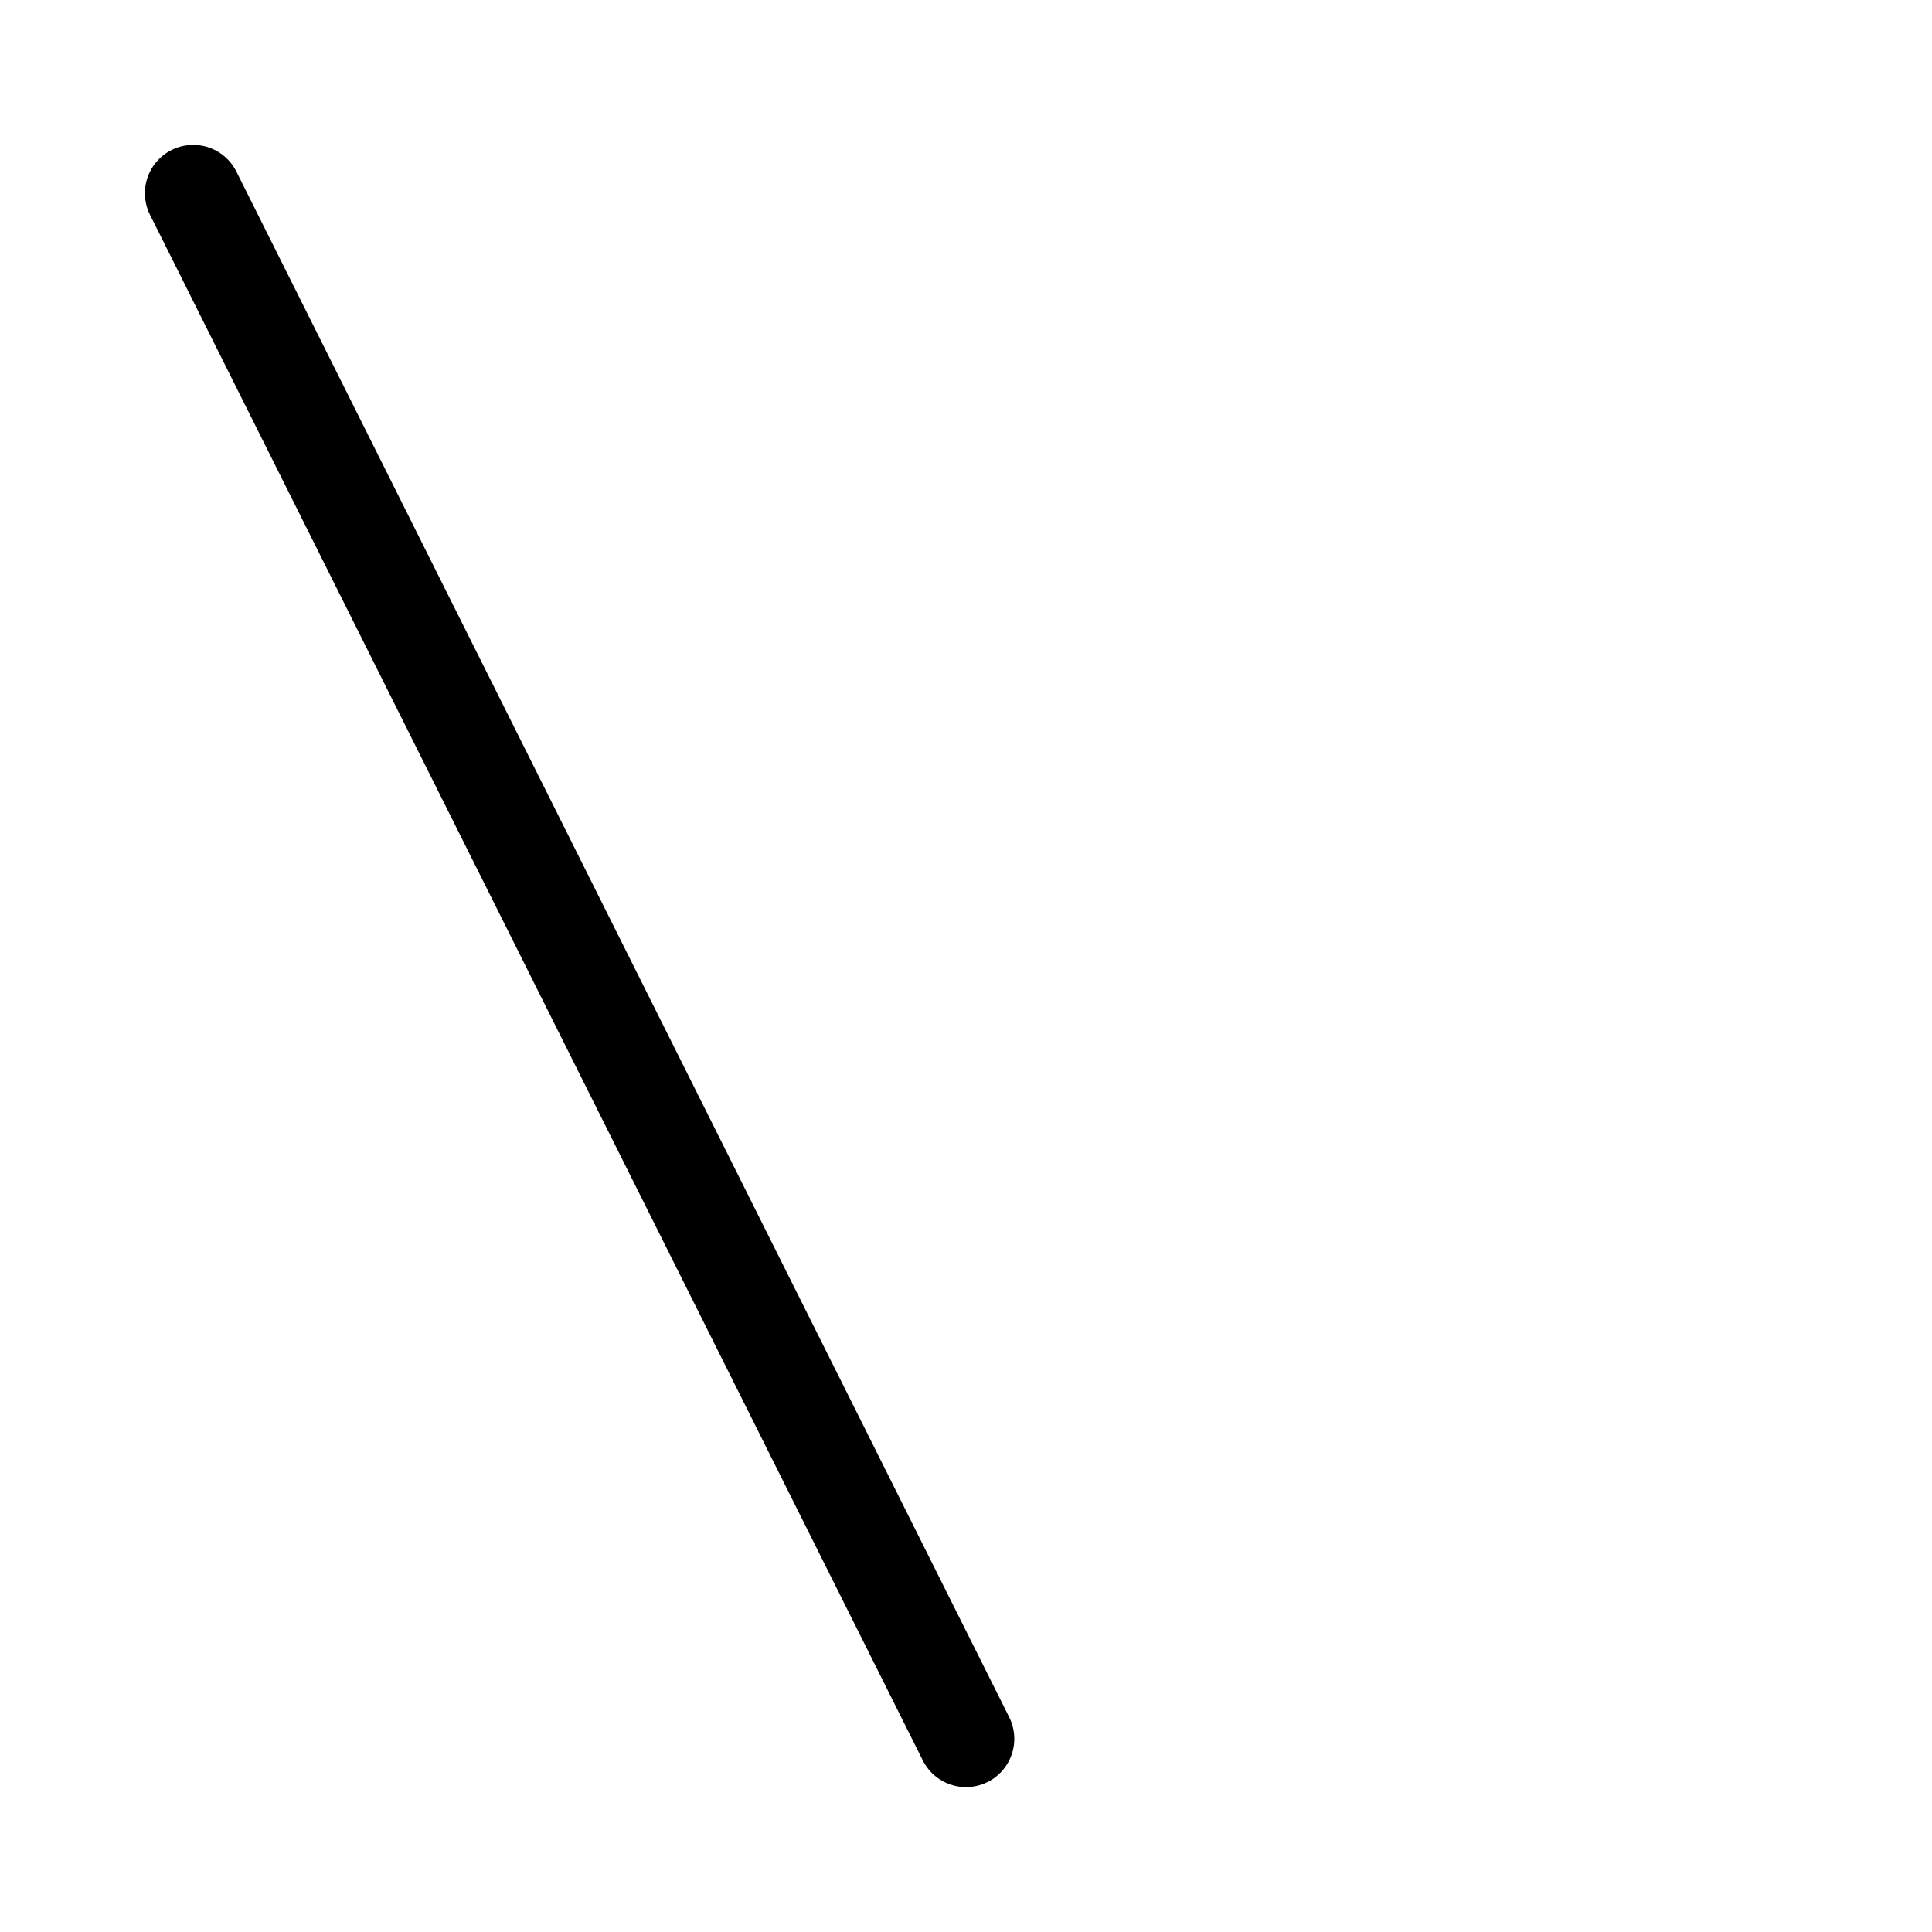
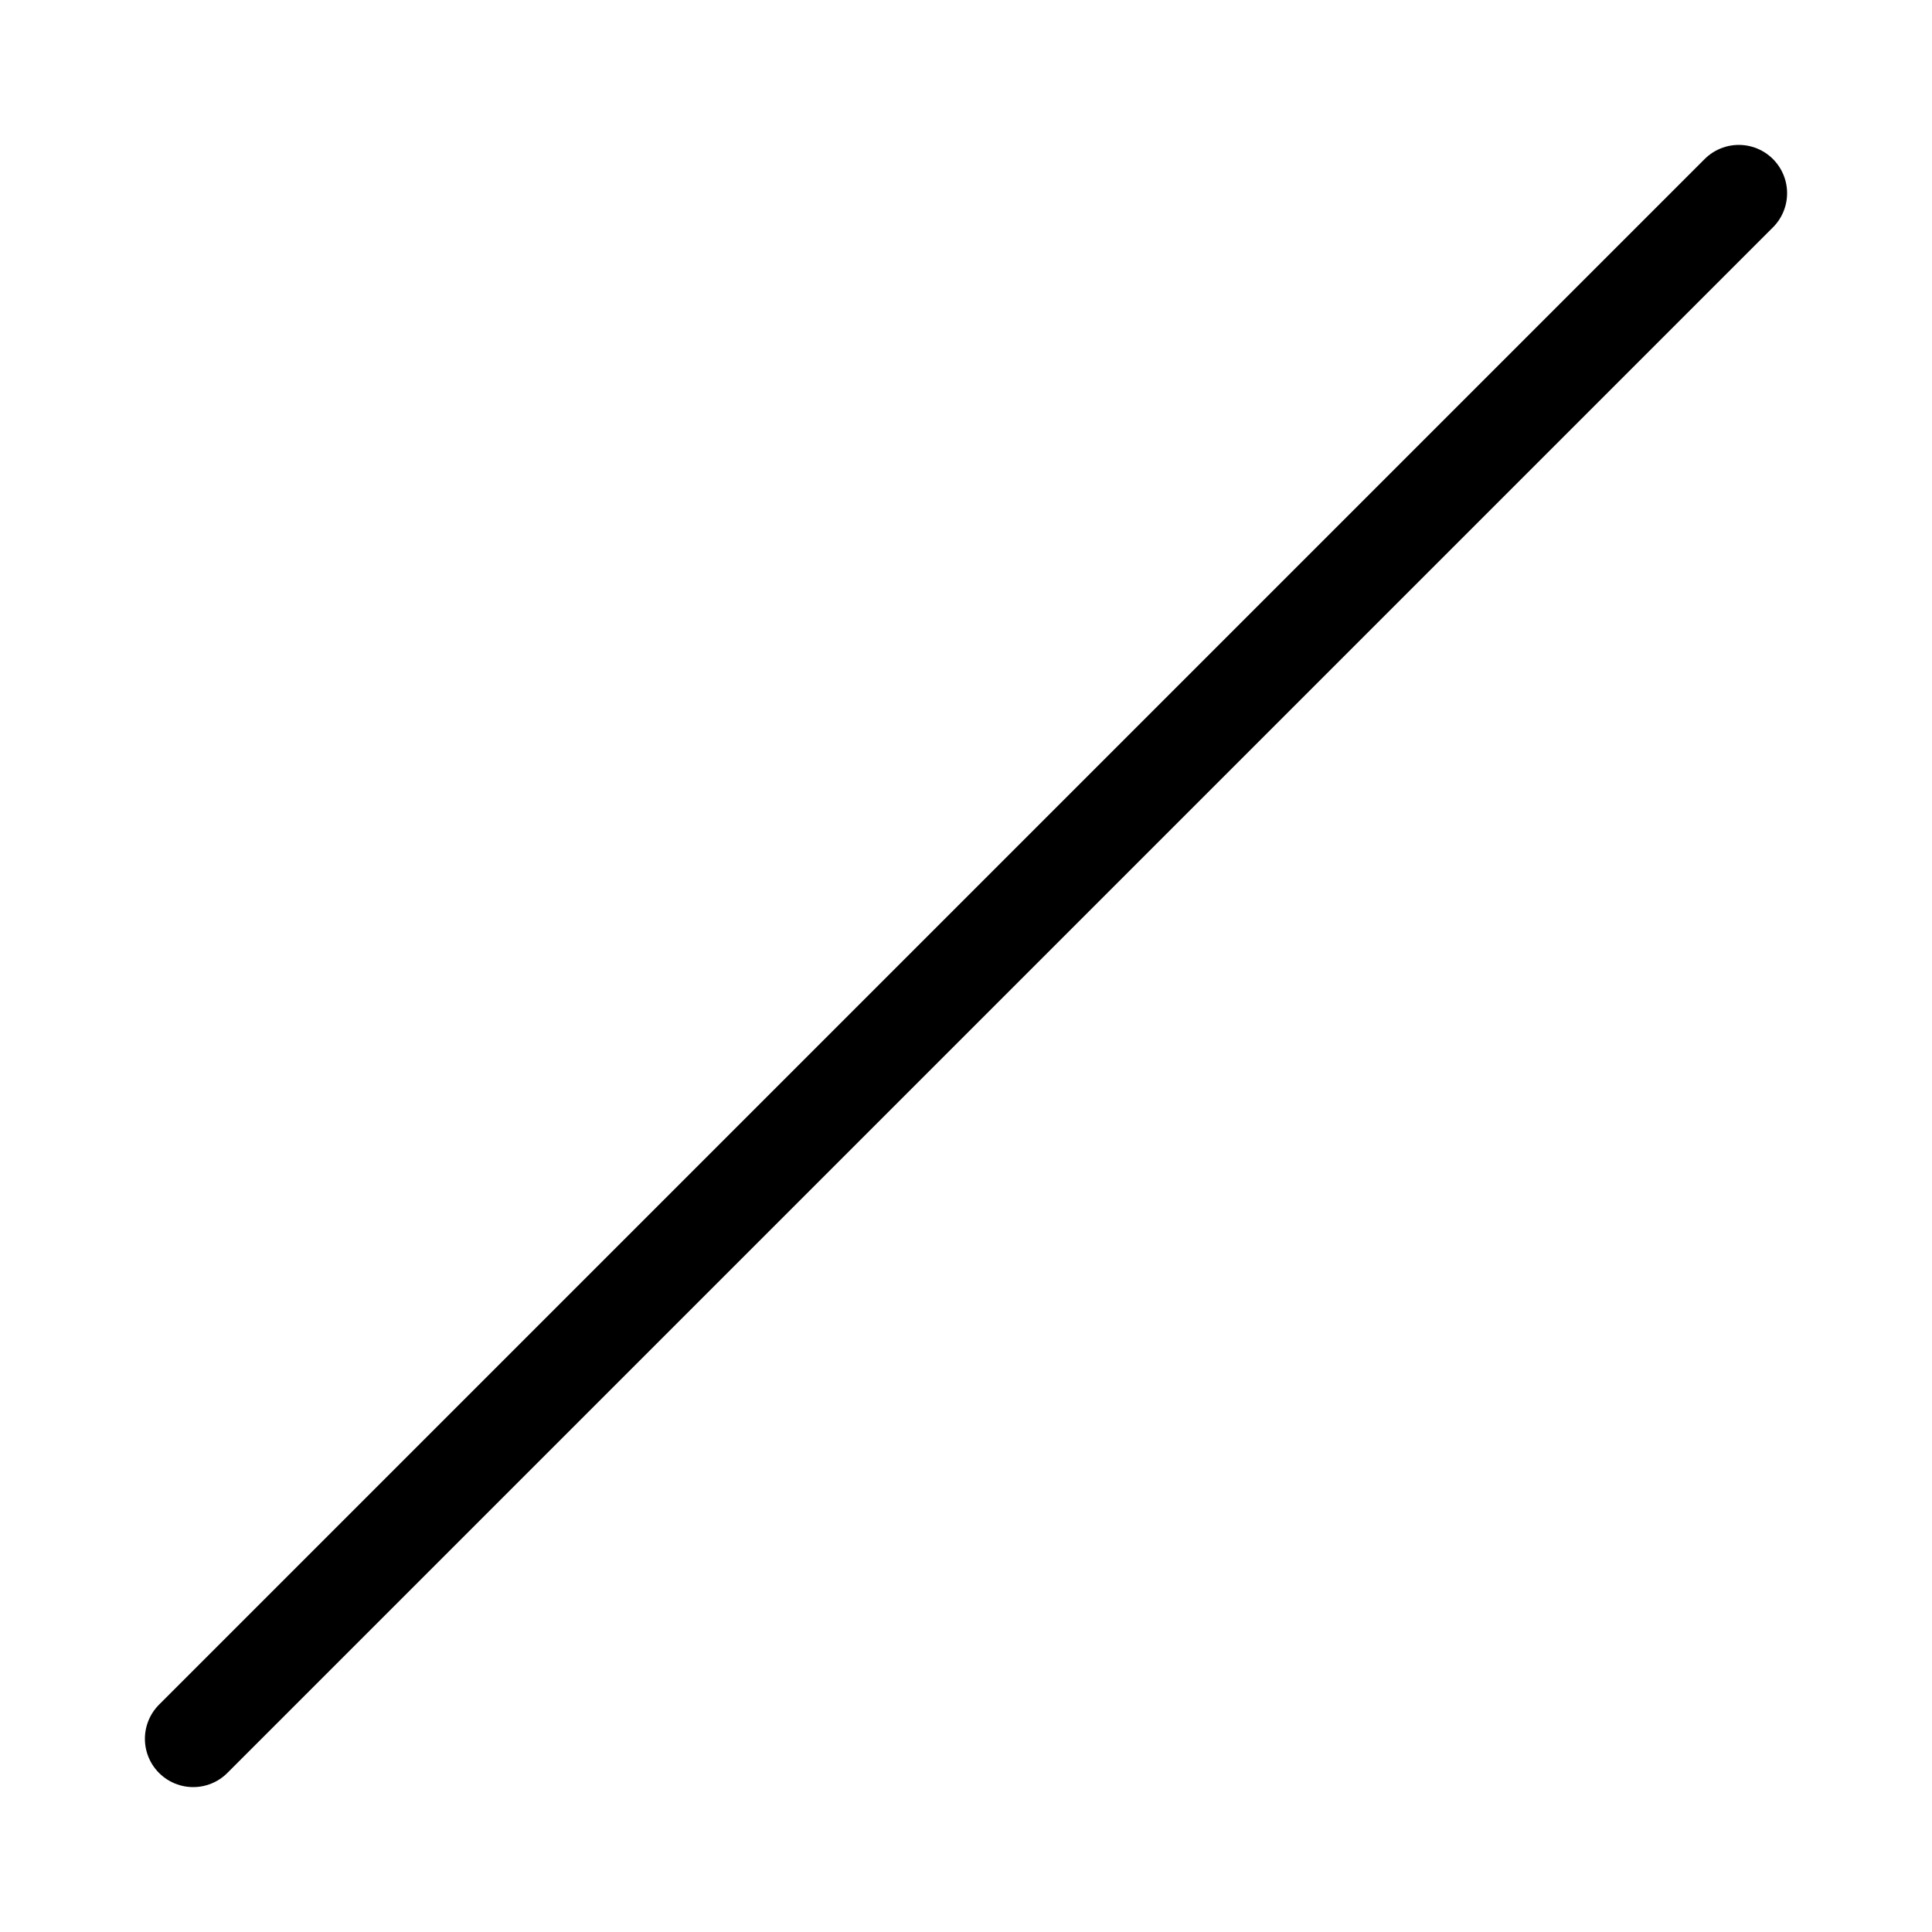
<svg xmlns="http://www.w3.org/2000/svg" width="40" height="40">
  <rect width="100%" height="100%" fill="white" />
  <g stroke="black" stroke-width="2" stroke-linecap="round">
    <g transform="" transform-origin="20 20">
-       <line x1="4" y1="4" x2="20" y2="36" />
+       <line x1="36" y1="4" x2="4" y2="36" />
    </g>
  </g>
</svg>
